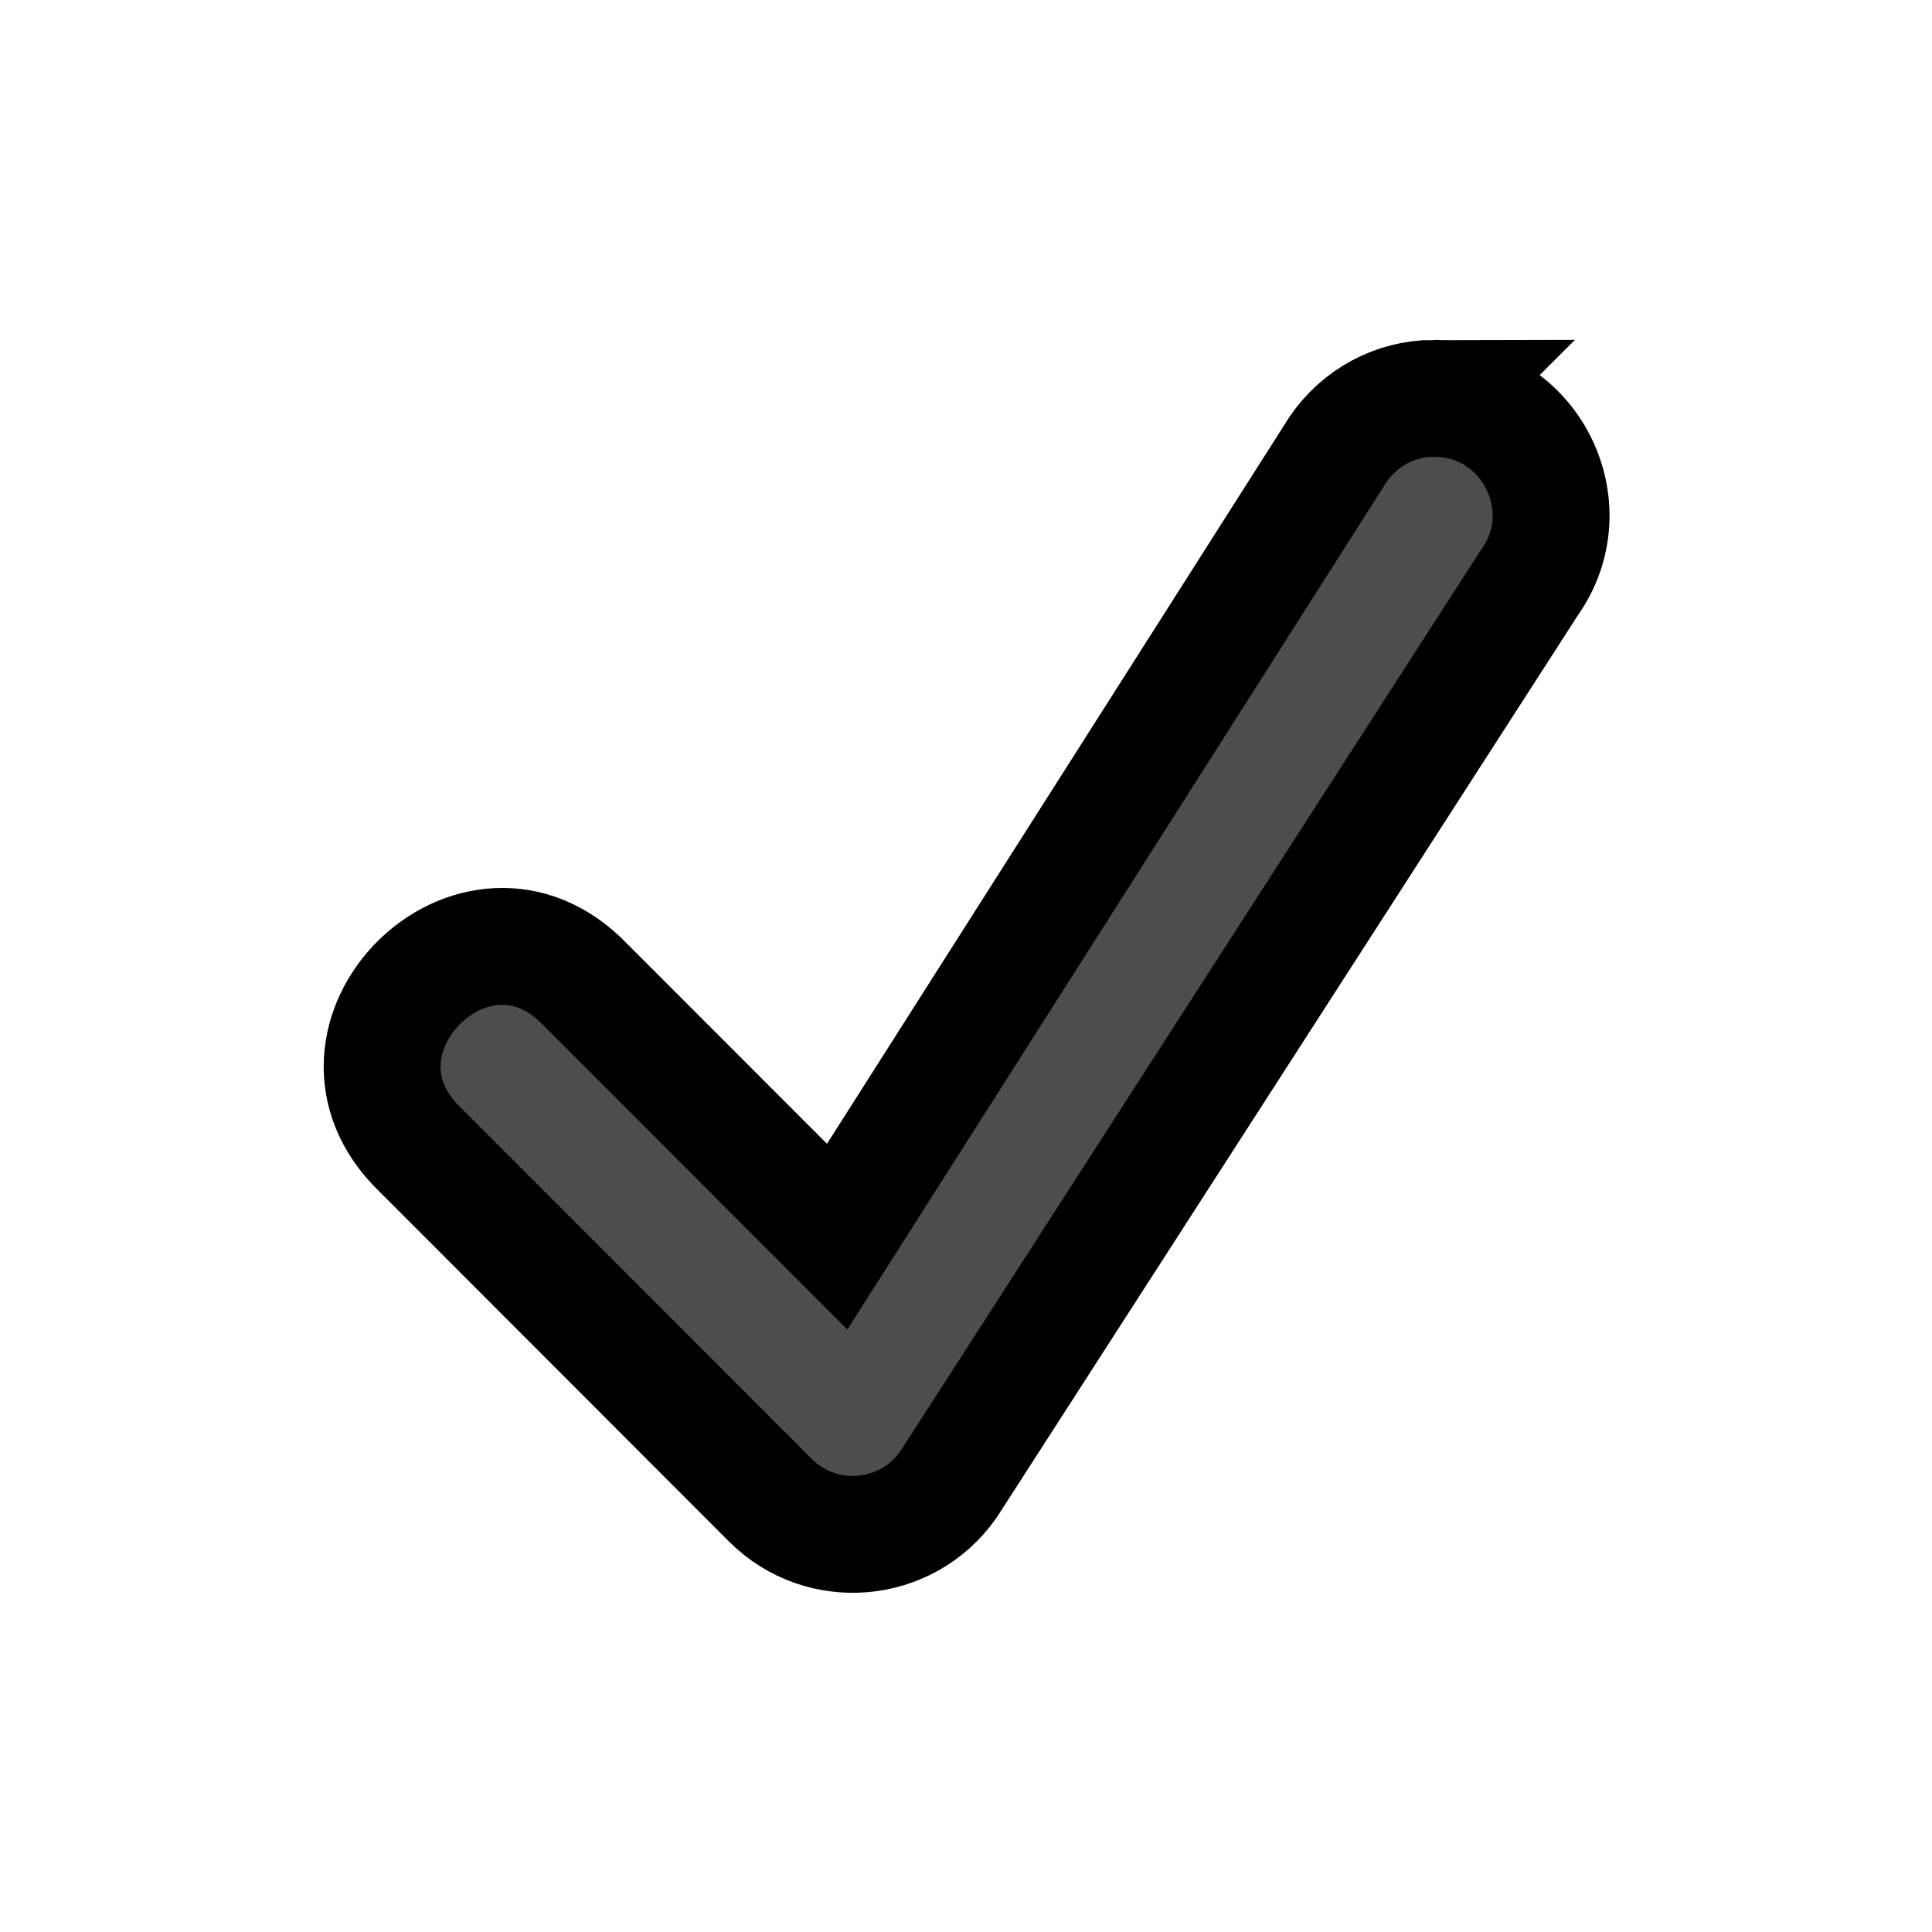
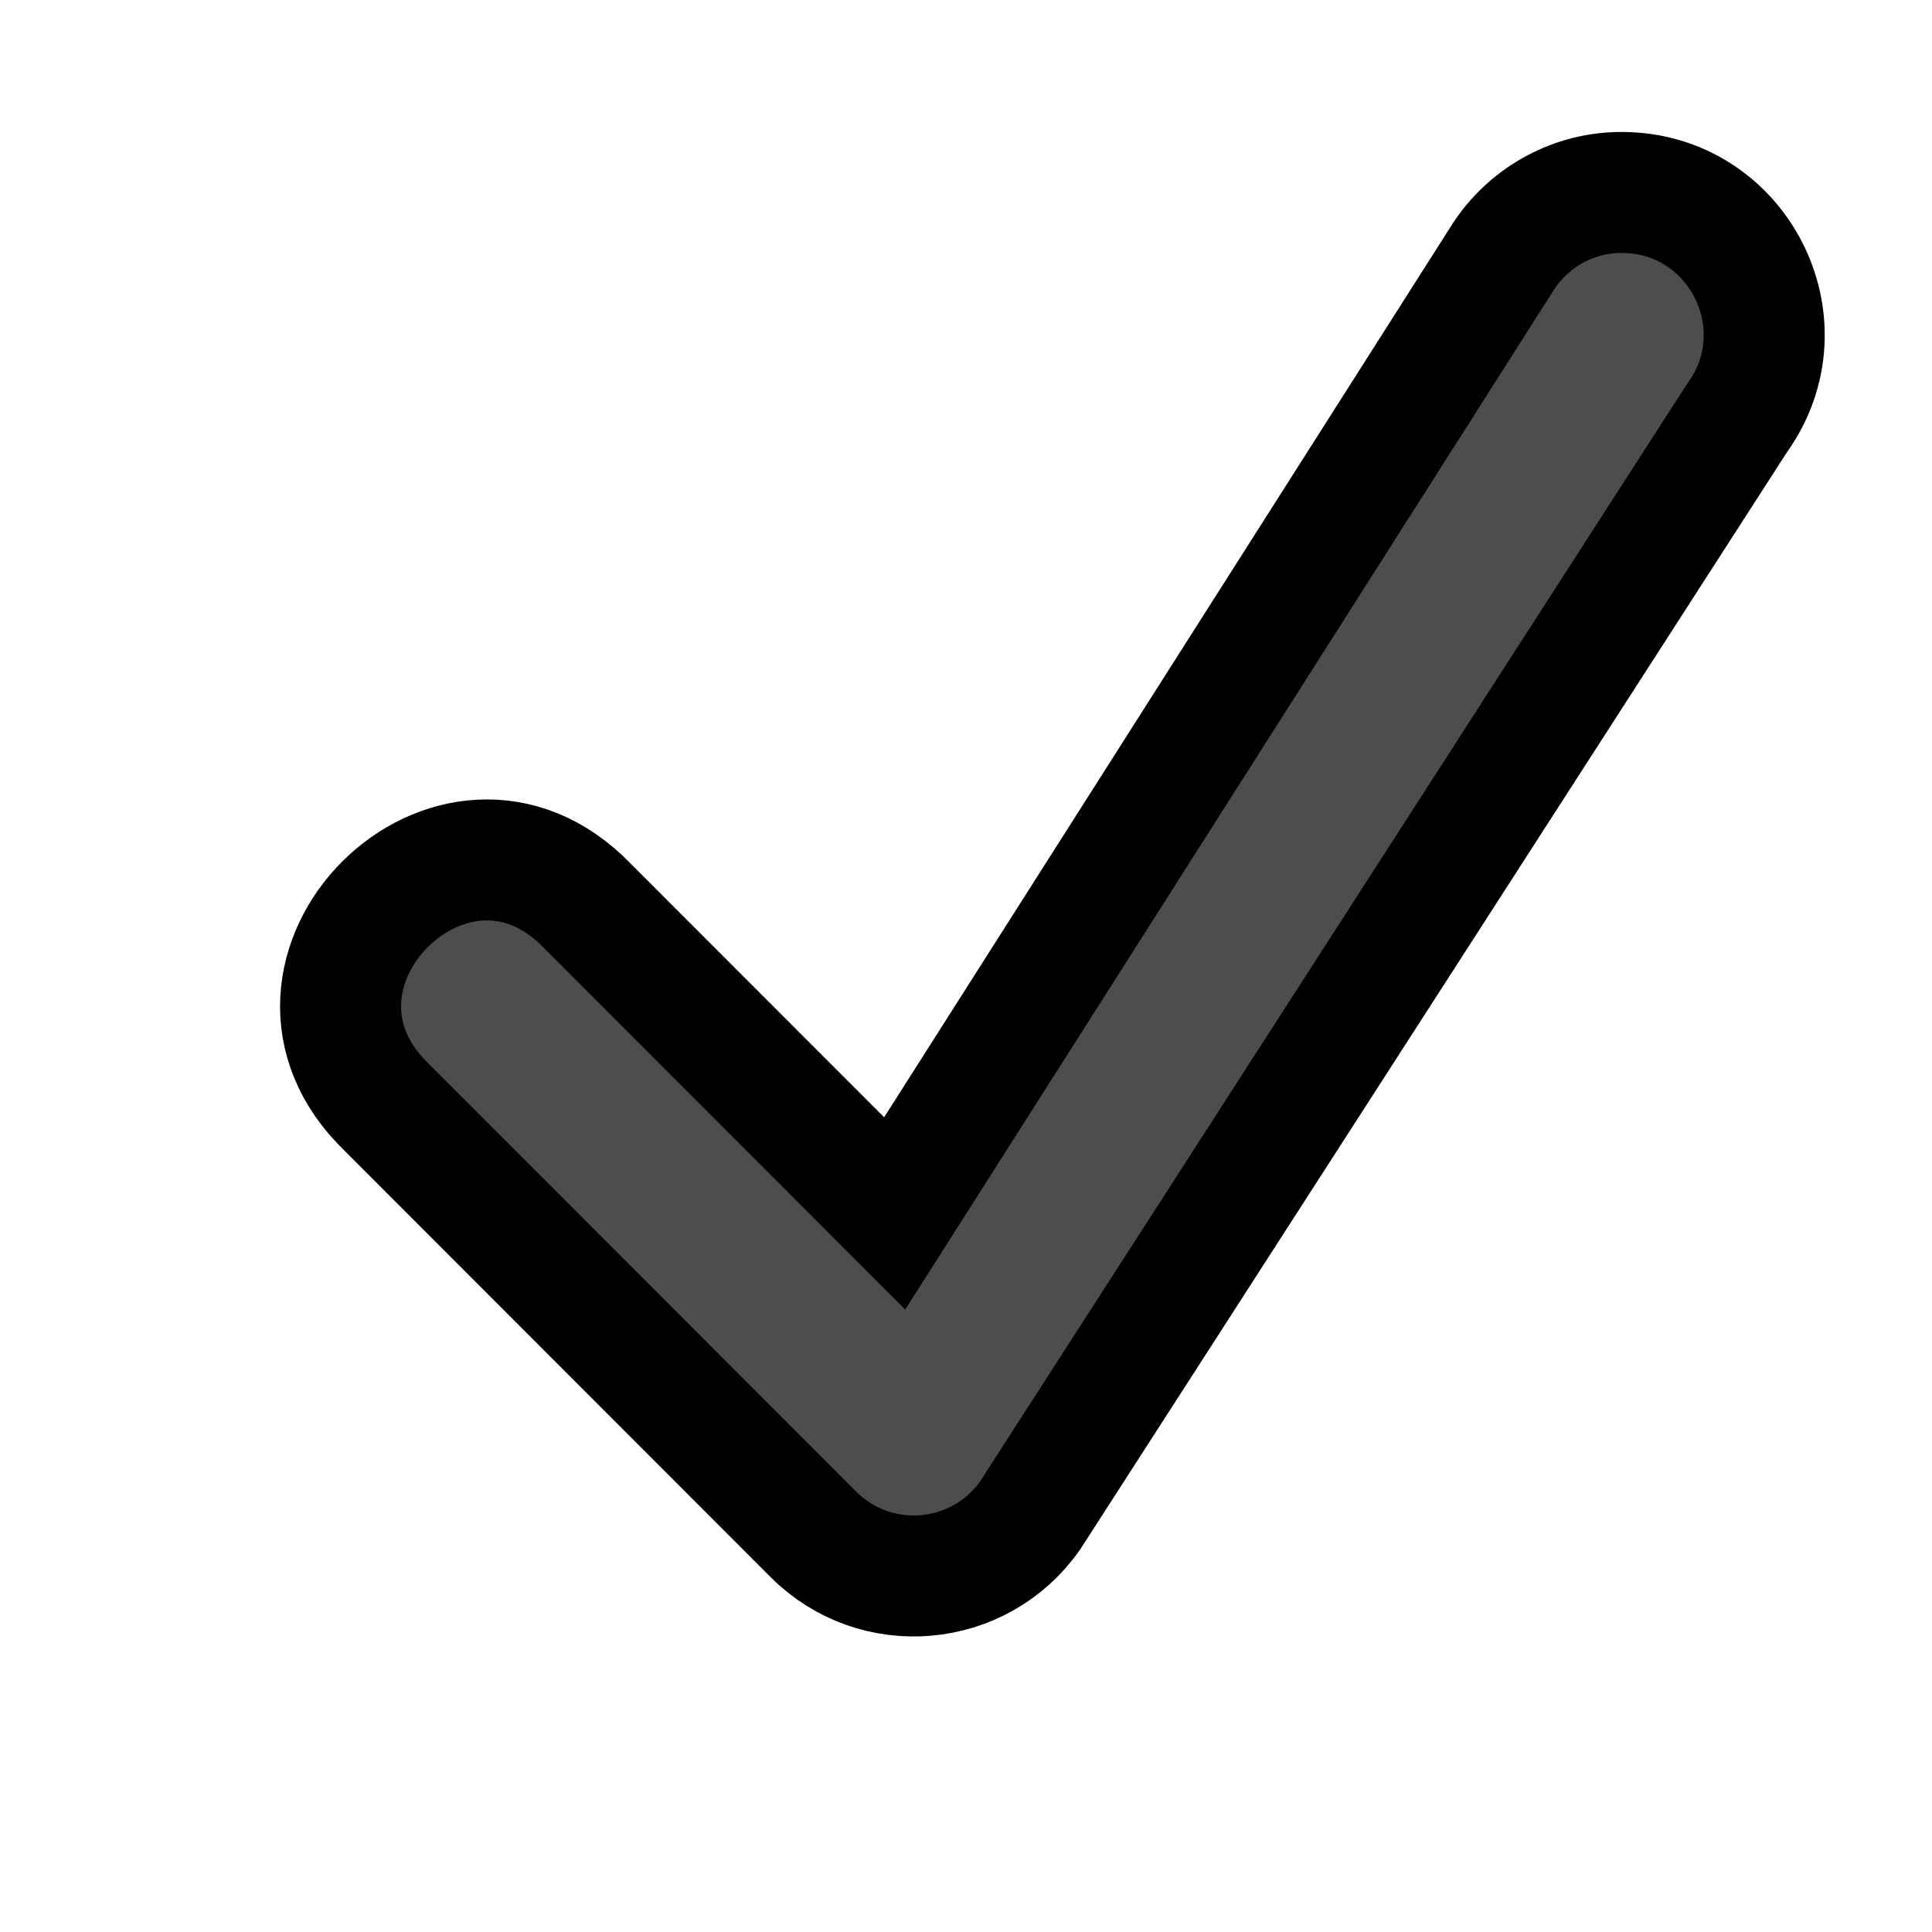
- <svg xmlns="http://www.w3.org/2000/svg" width="22" height="22" viewBox="0 0 22 22" id="svg2" version="1.1">
+ <svg xmlns="http://www.w3.org/2000/svg" width="16" height="16" viewBox="0 0 16 16" id="svg2" version="1.1">
  <defs id="defs3051">
    <style type="text/css" id="current-color-scheme">
      .ColorScheme-Text {
        color:#4d4d4d;
      }
      </style>
  </defs>
-   <g id="layer1" transform="translate(0,-1030.362)">
-     <path style="fill:currentColor;fill-opacity:1;stroke:#000000;stroke-width:1.331;stroke-dasharray:none;stroke-opacity:1" class="ColorScheme-Text" d="m 16.327,1034.898 c -0.438,0 -0.847,0.221 -1.093,0.585 l -5.701,8.961 -2.868,-2.87 c -1.252,-1.307 -3.184,0.627 -1.879,1.881 l 3.986,3.99 c 0.584,0.584 1.553,0.499 2.027,-0.177 l 6.609,-10.26 c 0.637,-0.881 0.004,-2.114 -1.082,-2.109 z" id="path822" />
+   <g id="layer1" transform="translate(-4.914714,-1032.775)">
+     <path style="fill:currentColor;fill-opacity:1;stroke:#000000;stroke-width:1.002;stroke-dasharray:none;stroke-opacity:1" class="ColorScheme-Text" d="m 18.341,1034.369 c -0.388,0 -0.75,0.196 -0.968,0.518 l -5.049,7.937 -2.54,-2.542 c -1.109,-1.157 -2.82,0.555 -1.664,1.666 l 3.531,3.534 c 0.517,0.517 1.375,0.442 1.795,-0.157 l 5.854,-9.088 c 0.564,-0.781 0.004,-1.872 -0.959,-1.868 z" id="path822" />
  </g>
</svg>
